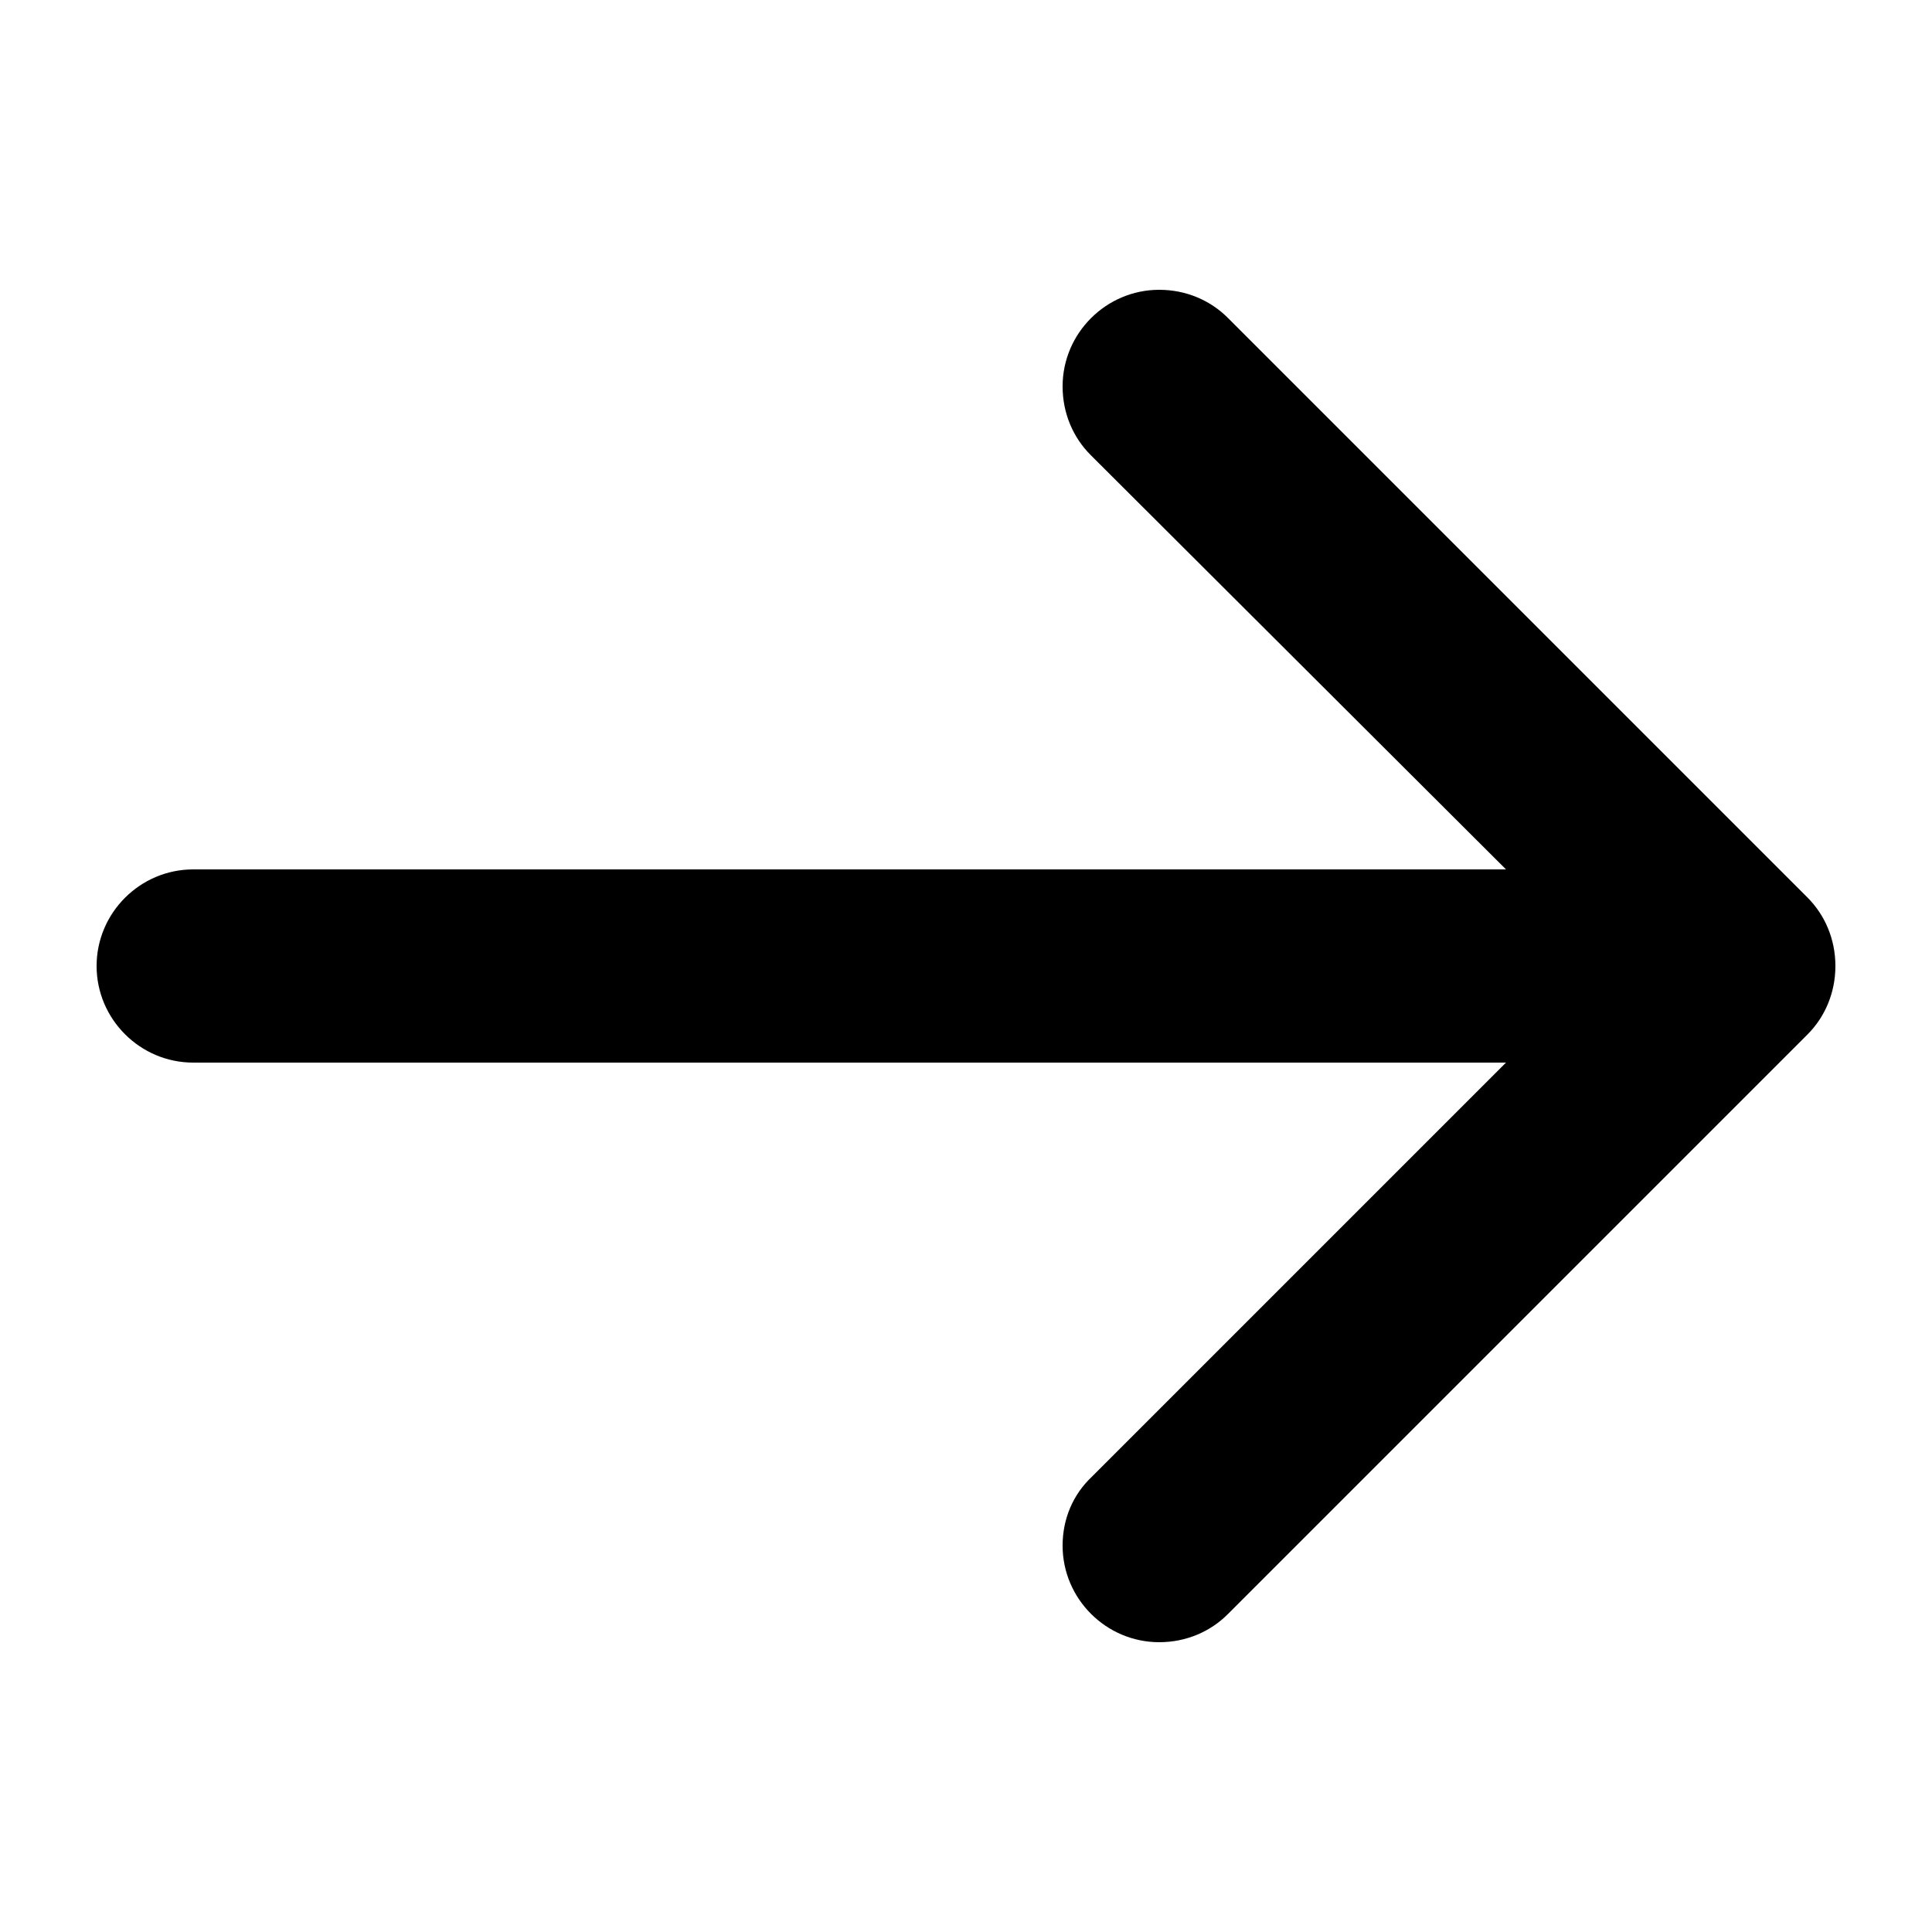
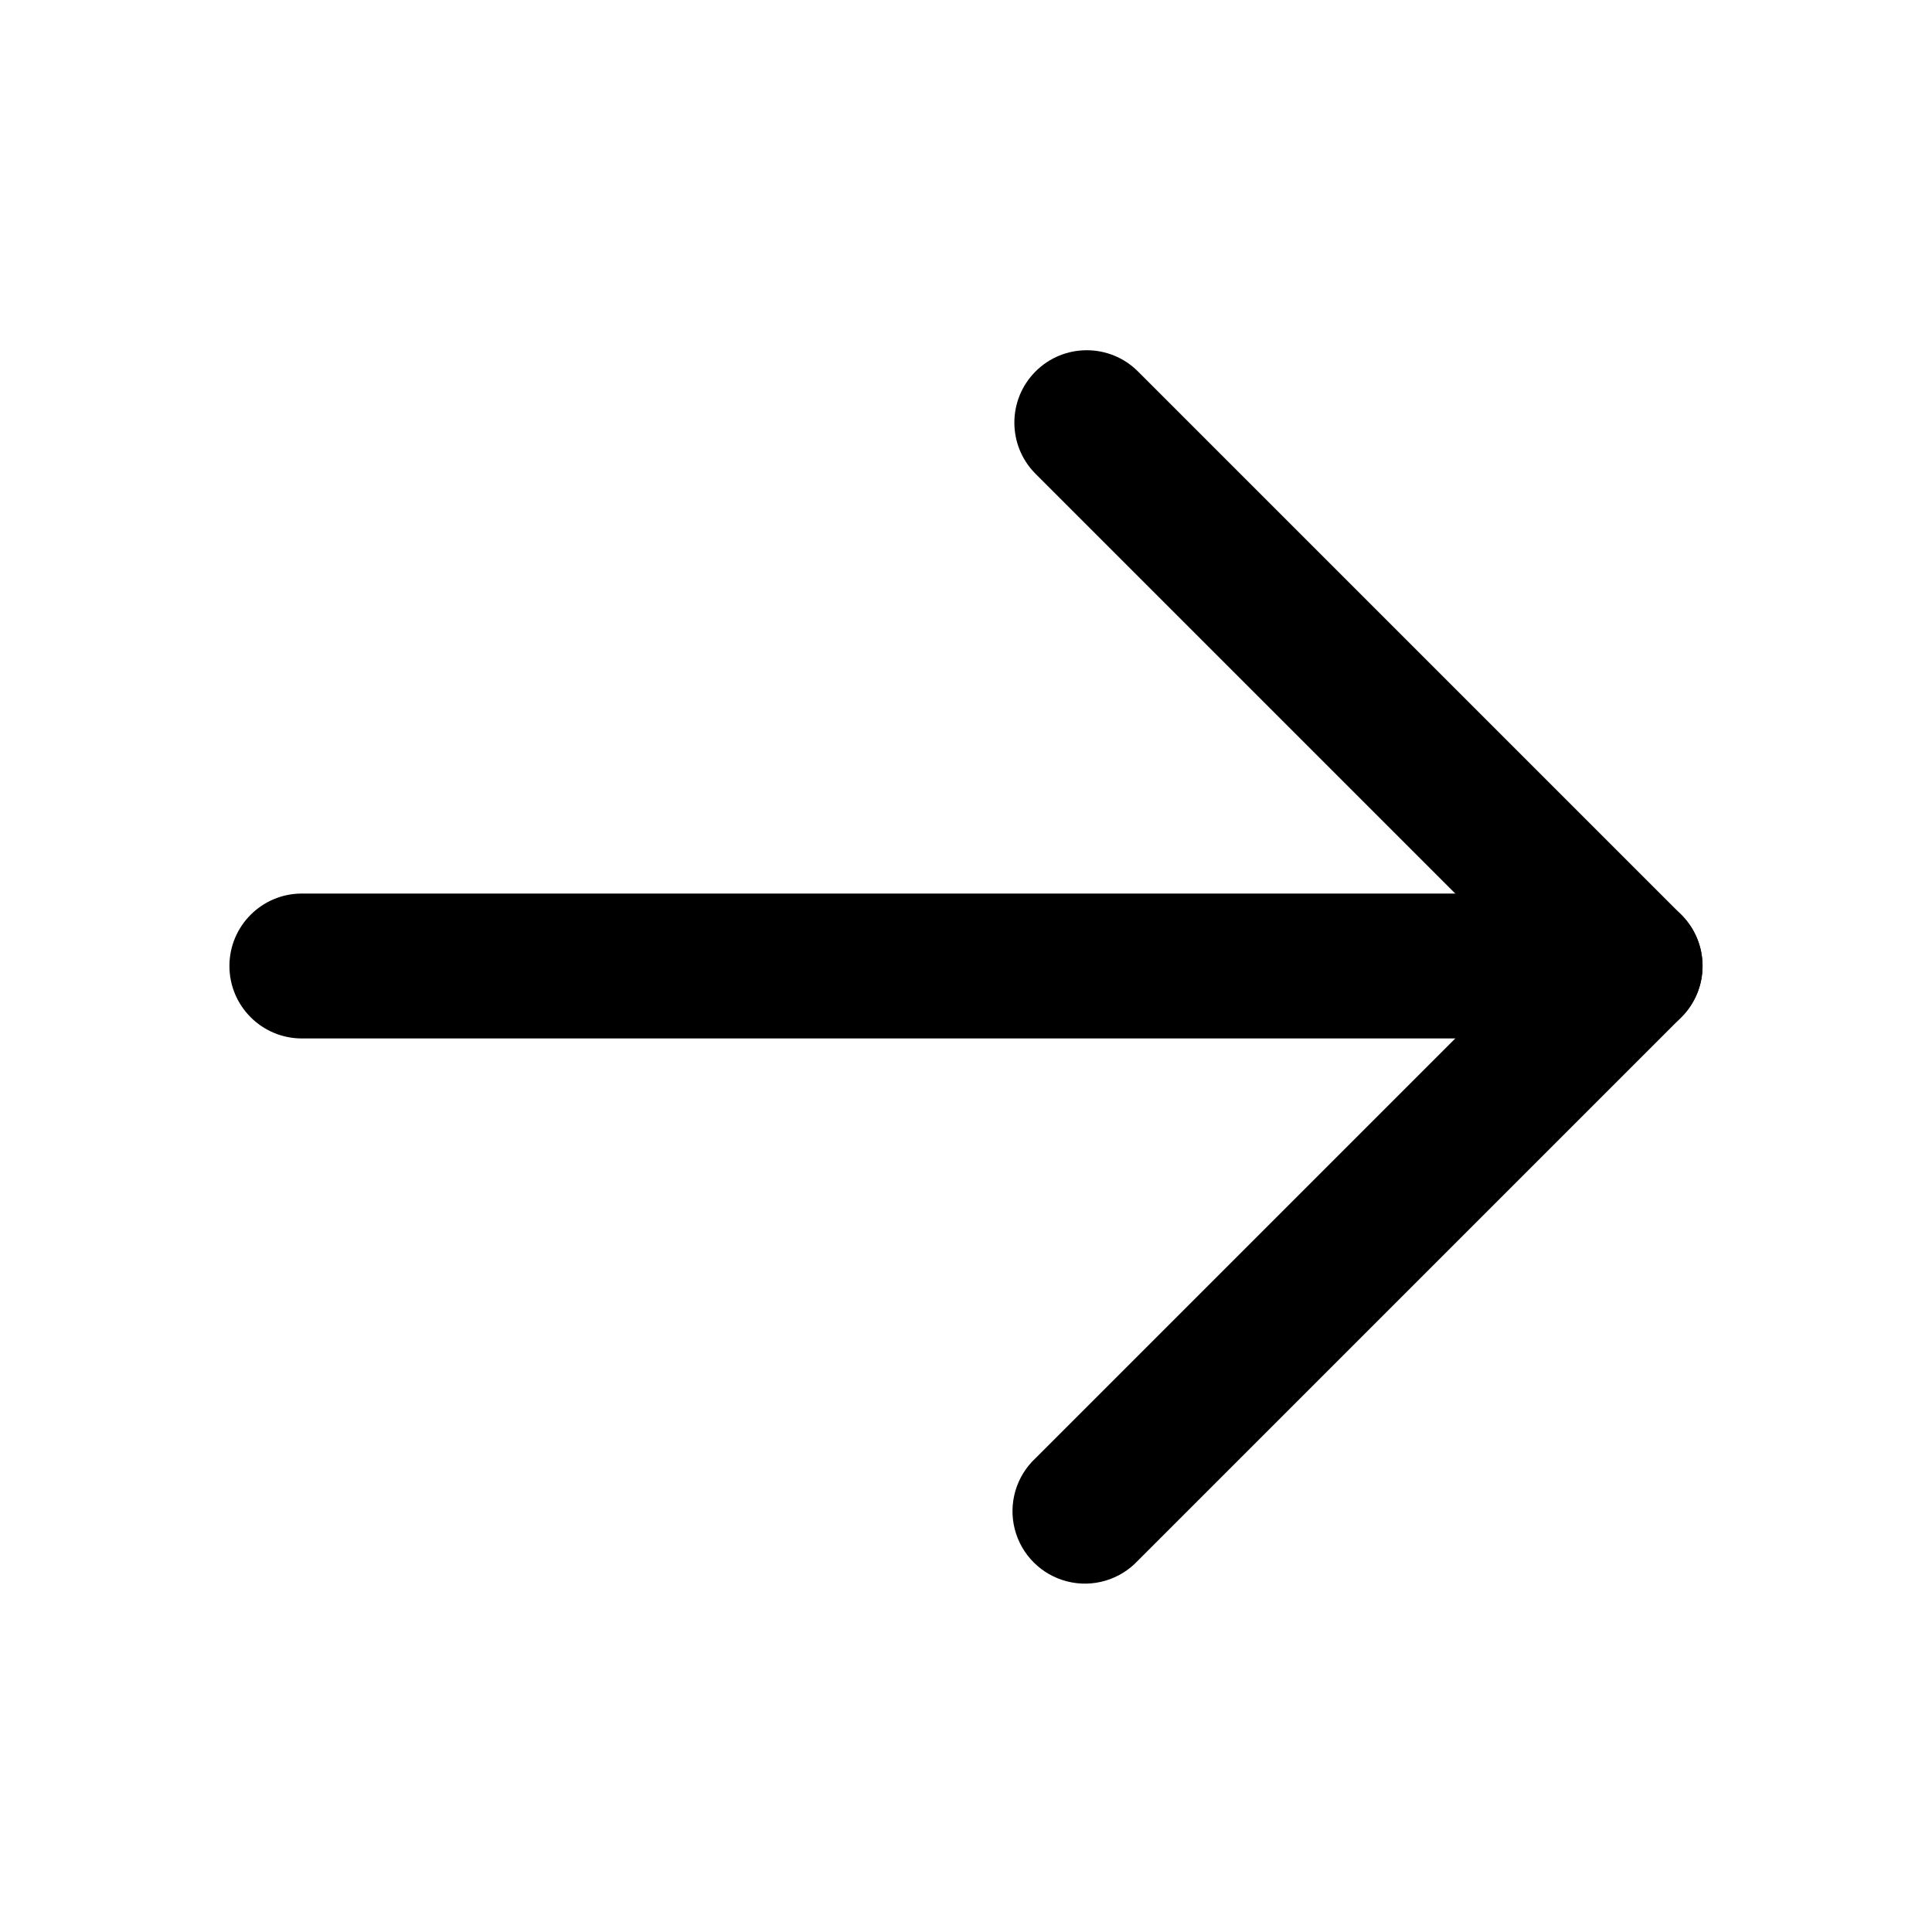
- <svg xmlns="http://www.w3.org/2000/svg" version="1.1" id="Layer_1" x="0px" y="0px" viewBox="0 0 20 20" enable-background="new 0 0 20 20" xml:space="preserve">
-   <g id="right_arrow_1_">
-     <g>
-       <path fill-rule="evenodd" clip-rule="evenodd" d="M18.71,9.29l-6-6C12.53,3.11,12.28,3,12,3c-0.55,0-1,0.45-1,1    c0,0.28,0.11,0.53,0.29,0.71L15.59,9H2c-0.55,0-1,0.45-1,1c0,0.55,0.45,1,1,1h13.59l-4.29,4.29C11.11,15.47,11,15.72,11,16    c0,0.55,0.45,1,1,1c0.28,0,0.53-0.11,0.71-0.29l6-6C18.89,10.53,19,10.28,19,10C19,9.72,18.89,9.47,18.71,9.29z" />
-     </g>
-   </g>
+ <svg xmlns="http://www.w3.org/2000/svg" viewBox="0 0 20 20">
+   <path d="M16.875 9.25a.75.75 0 0 1 0 1.5H3.125a.75.75 0 1 1 0-1.5z" />
+   <path d="M10.72 3.845a.75.75 0 0 1 1.06 0l5.625 5.625a.75.75 0 0 1 0 1.06l-5.625 5.625a.75.75 0 1 1-1.06-1.06L15.815 10 10.72 4.905a.75.75 0 0 1 0-1.06" />
</svg>
